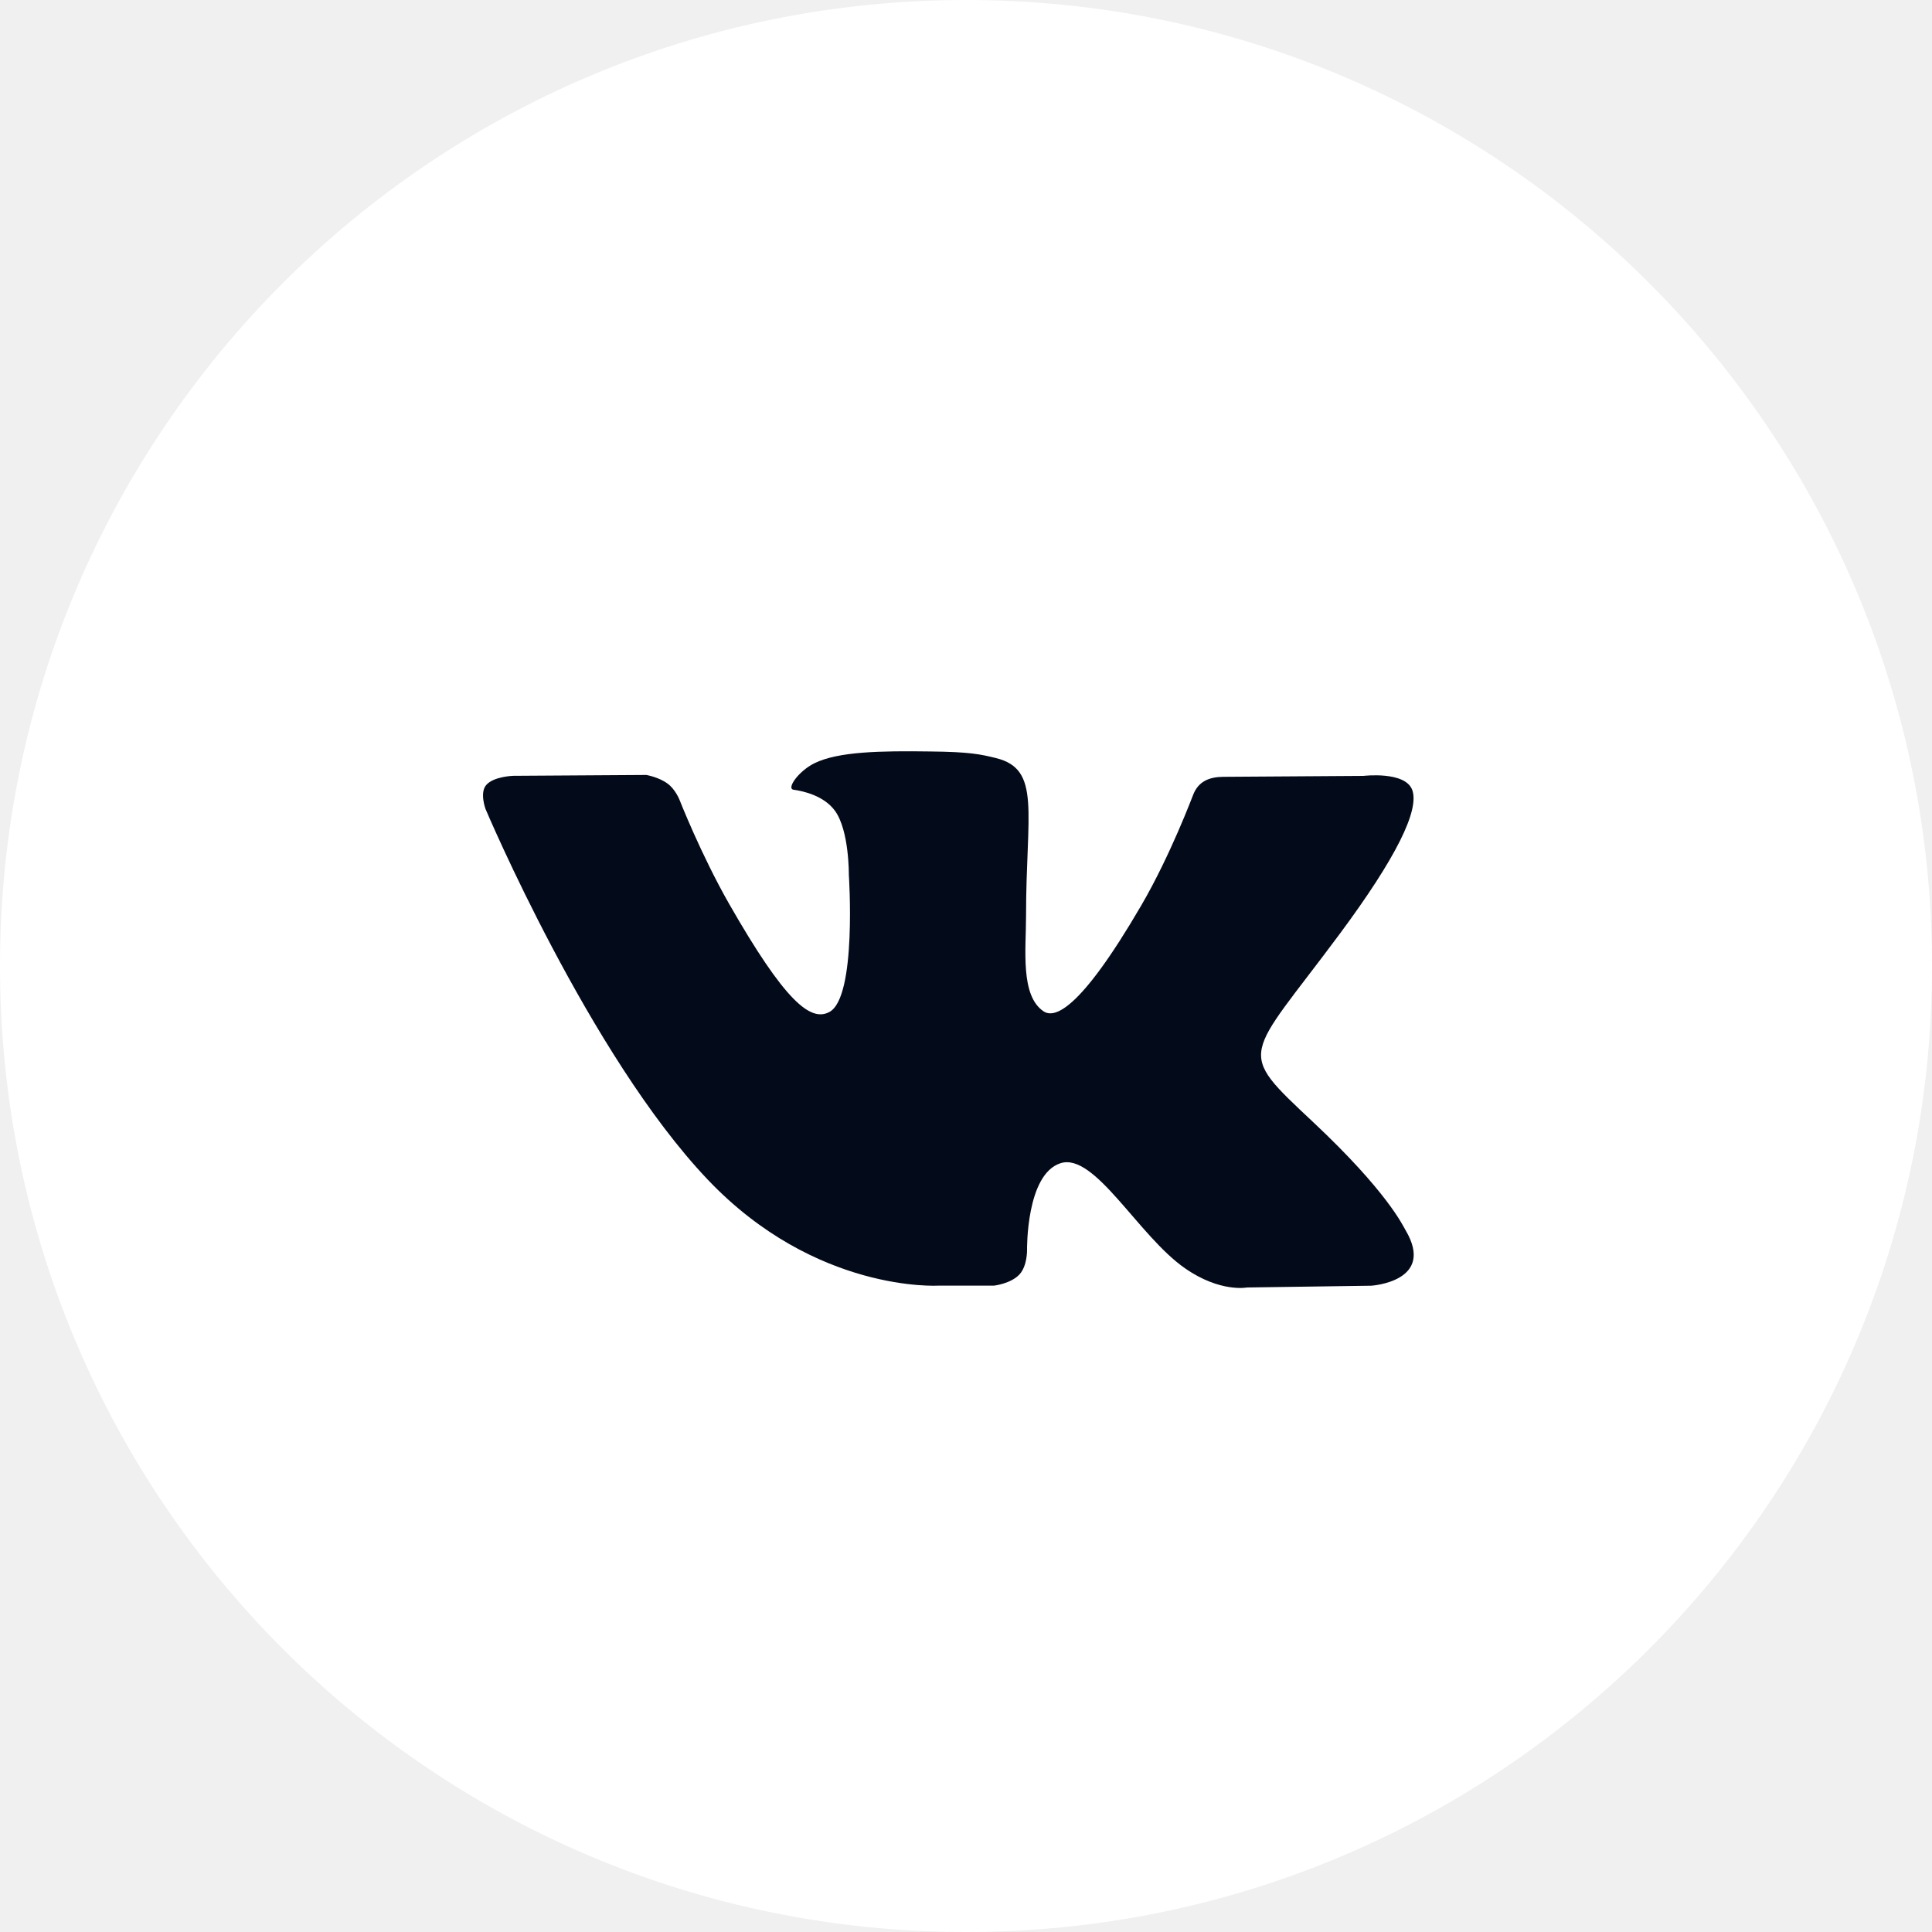
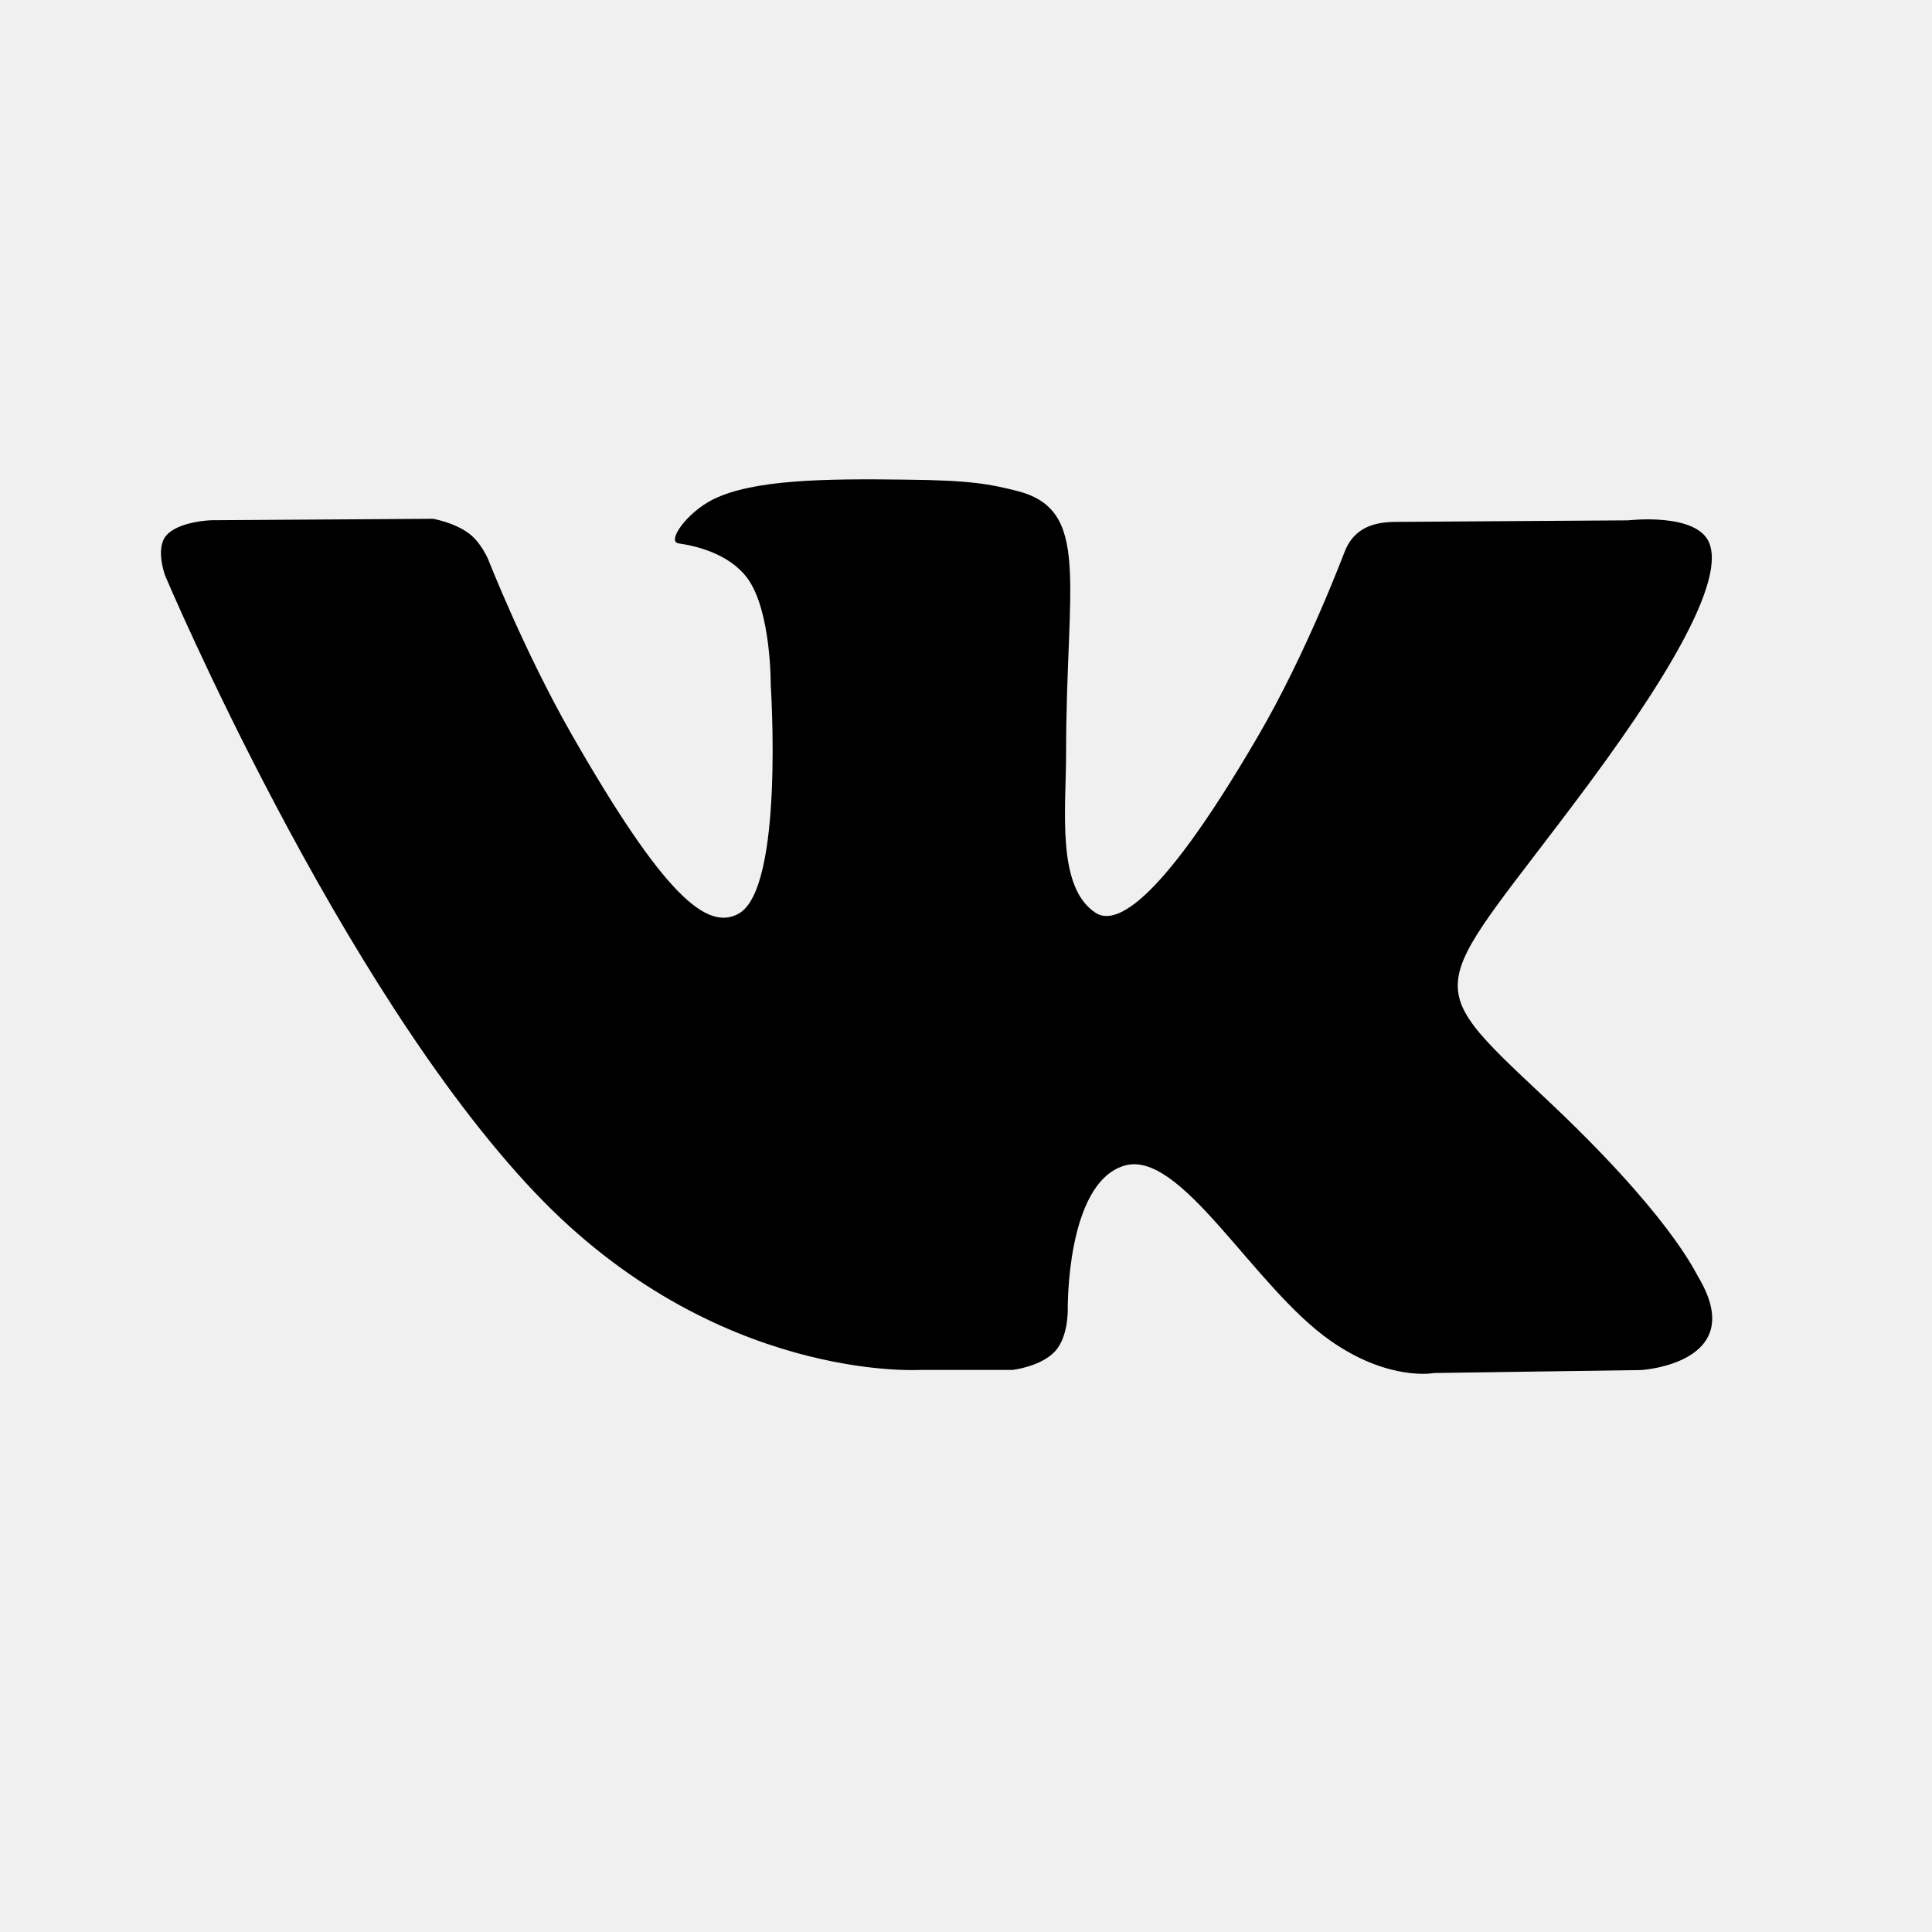
- <svg xmlns="http://www.w3.org/2000/svg" width="25" height="25" viewBox="0 0 25 25" fill="none">
-   <path d="M12.5 0C5.597 0 0 5.597 0 12.5C0 19.403 5.597 25 12.5 25C19.403 25 25 19.403 25 12.5C25 5.597 19.403 0 12.5 0Z" fill="white" />
-   <path d="M13.723 15.052C14.166 14.909 14.732 15.996 15.336 16.413C15.789 16.728 16.136 16.66 16.136 16.66L17.744 16.637C17.744 16.637 18.584 16.585 18.187 15.917C18.154 15.862 17.954 15.422 16.99 14.518C15.982 13.572 16.118 13.725 17.332 12.09C18.072 11.093 18.367 10.484 18.275 10.224C18.186 9.975 17.643 10.04 17.643 10.04L15.831 10.052C15.654 10.053 15.505 10.107 15.437 10.291C15.435 10.293 15.149 11.062 14.768 11.716C13.961 13.101 13.64 13.174 13.506 13.088C13.2 12.887 13.277 12.283 13.277 11.854C13.277 10.512 13.477 9.953 12.886 9.809C12.688 9.76 12.544 9.729 12.039 9.724C11.395 9.715 10.847 9.724 10.537 9.877C10.331 9.98 10.173 10.206 10.269 10.219C10.389 10.236 10.659 10.293 10.804 10.491C10.99 10.746 10.984 11.319 10.984 11.319C10.984 11.319 11.09 12.899 10.734 13.094C10.489 13.229 10.155 12.955 9.436 11.698C9.069 11.055 8.791 10.345 8.791 10.345C8.791 10.345 8.738 10.213 8.64 10.141C8.525 10.055 8.363 10.028 8.363 10.028L6.643 10.039C6.643 10.039 6.385 10.046 6.29 10.16C6.205 10.261 6.283 10.469 6.283 10.469C6.283 10.469 7.63 13.656 9.155 15.261C10.553 16.734 12.143 16.636 12.143 16.636H12.863C12.863 16.636 13.08 16.611 13.191 16.492C13.295 16.381 13.29 16.172 13.29 16.172C13.29 16.172 13.276 15.195 13.723 15.052Z" fill="#030A1A" />
+ <svg xmlns="http://www.w3.org/2000/svg" width="15" height="15" viewBox="0 0 15 15" fill="currentColor">
+   <path d="M8.723 9.052C9.165 8.909 9.732 9.996 10.335 10.413C10.788 10.728 11.135 10.66 11.135 10.66L12.743 10.637C12.743 10.637 13.584 10.585 13.187 9.917C13.154 9.862 12.954 9.422 11.989 8.518C10.982 7.572 11.118 7.725 12.332 6.09C13.071 5.093 13.367 4.484 13.274 4.224C13.186 3.975 12.642 4.04 12.642 4.04L10.831 4.052C10.654 4.053 10.505 4.107 10.437 4.291C10.435 4.293 10.149 5.062 9.767 5.716C8.961 7.1 8.639 7.174 8.506 7.087C8.2 6.887 8.277 6.283 8.277 5.854C8.277 4.512 8.477 3.953 7.886 3.809C7.688 3.76 7.543 3.729 7.039 3.724C6.394 3.715 5.847 3.724 5.537 3.877C5.331 3.98 5.173 4.206 5.269 4.219C5.389 4.236 5.659 4.293 5.804 4.491C5.989 4.746 5.984 5.319 5.984 5.319C5.984 5.319 6.09 6.899 5.734 7.094C5.489 7.229 5.155 6.955 4.436 5.698C4.069 5.055 3.791 4.345 3.791 4.345C3.791 4.345 3.737 4.213 3.64 4.141C3.524 4.055 3.362 4.028 3.362 4.028L1.643 4.039C1.643 4.039 1.384 4.046 1.289 4.16C1.205 4.261 1.282 4.469 1.282 4.469C1.282 4.469 2.629 7.656 4.155 9.261C5.553 10.734 7.142 10.636 7.142 10.636H7.862C7.862 10.636 8.08 10.611 8.191 10.492C8.294 10.381 8.29 10.172 8.29 10.172C8.29 10.172 8.275 9.195 8.723 9.052Z" />
</svg>
